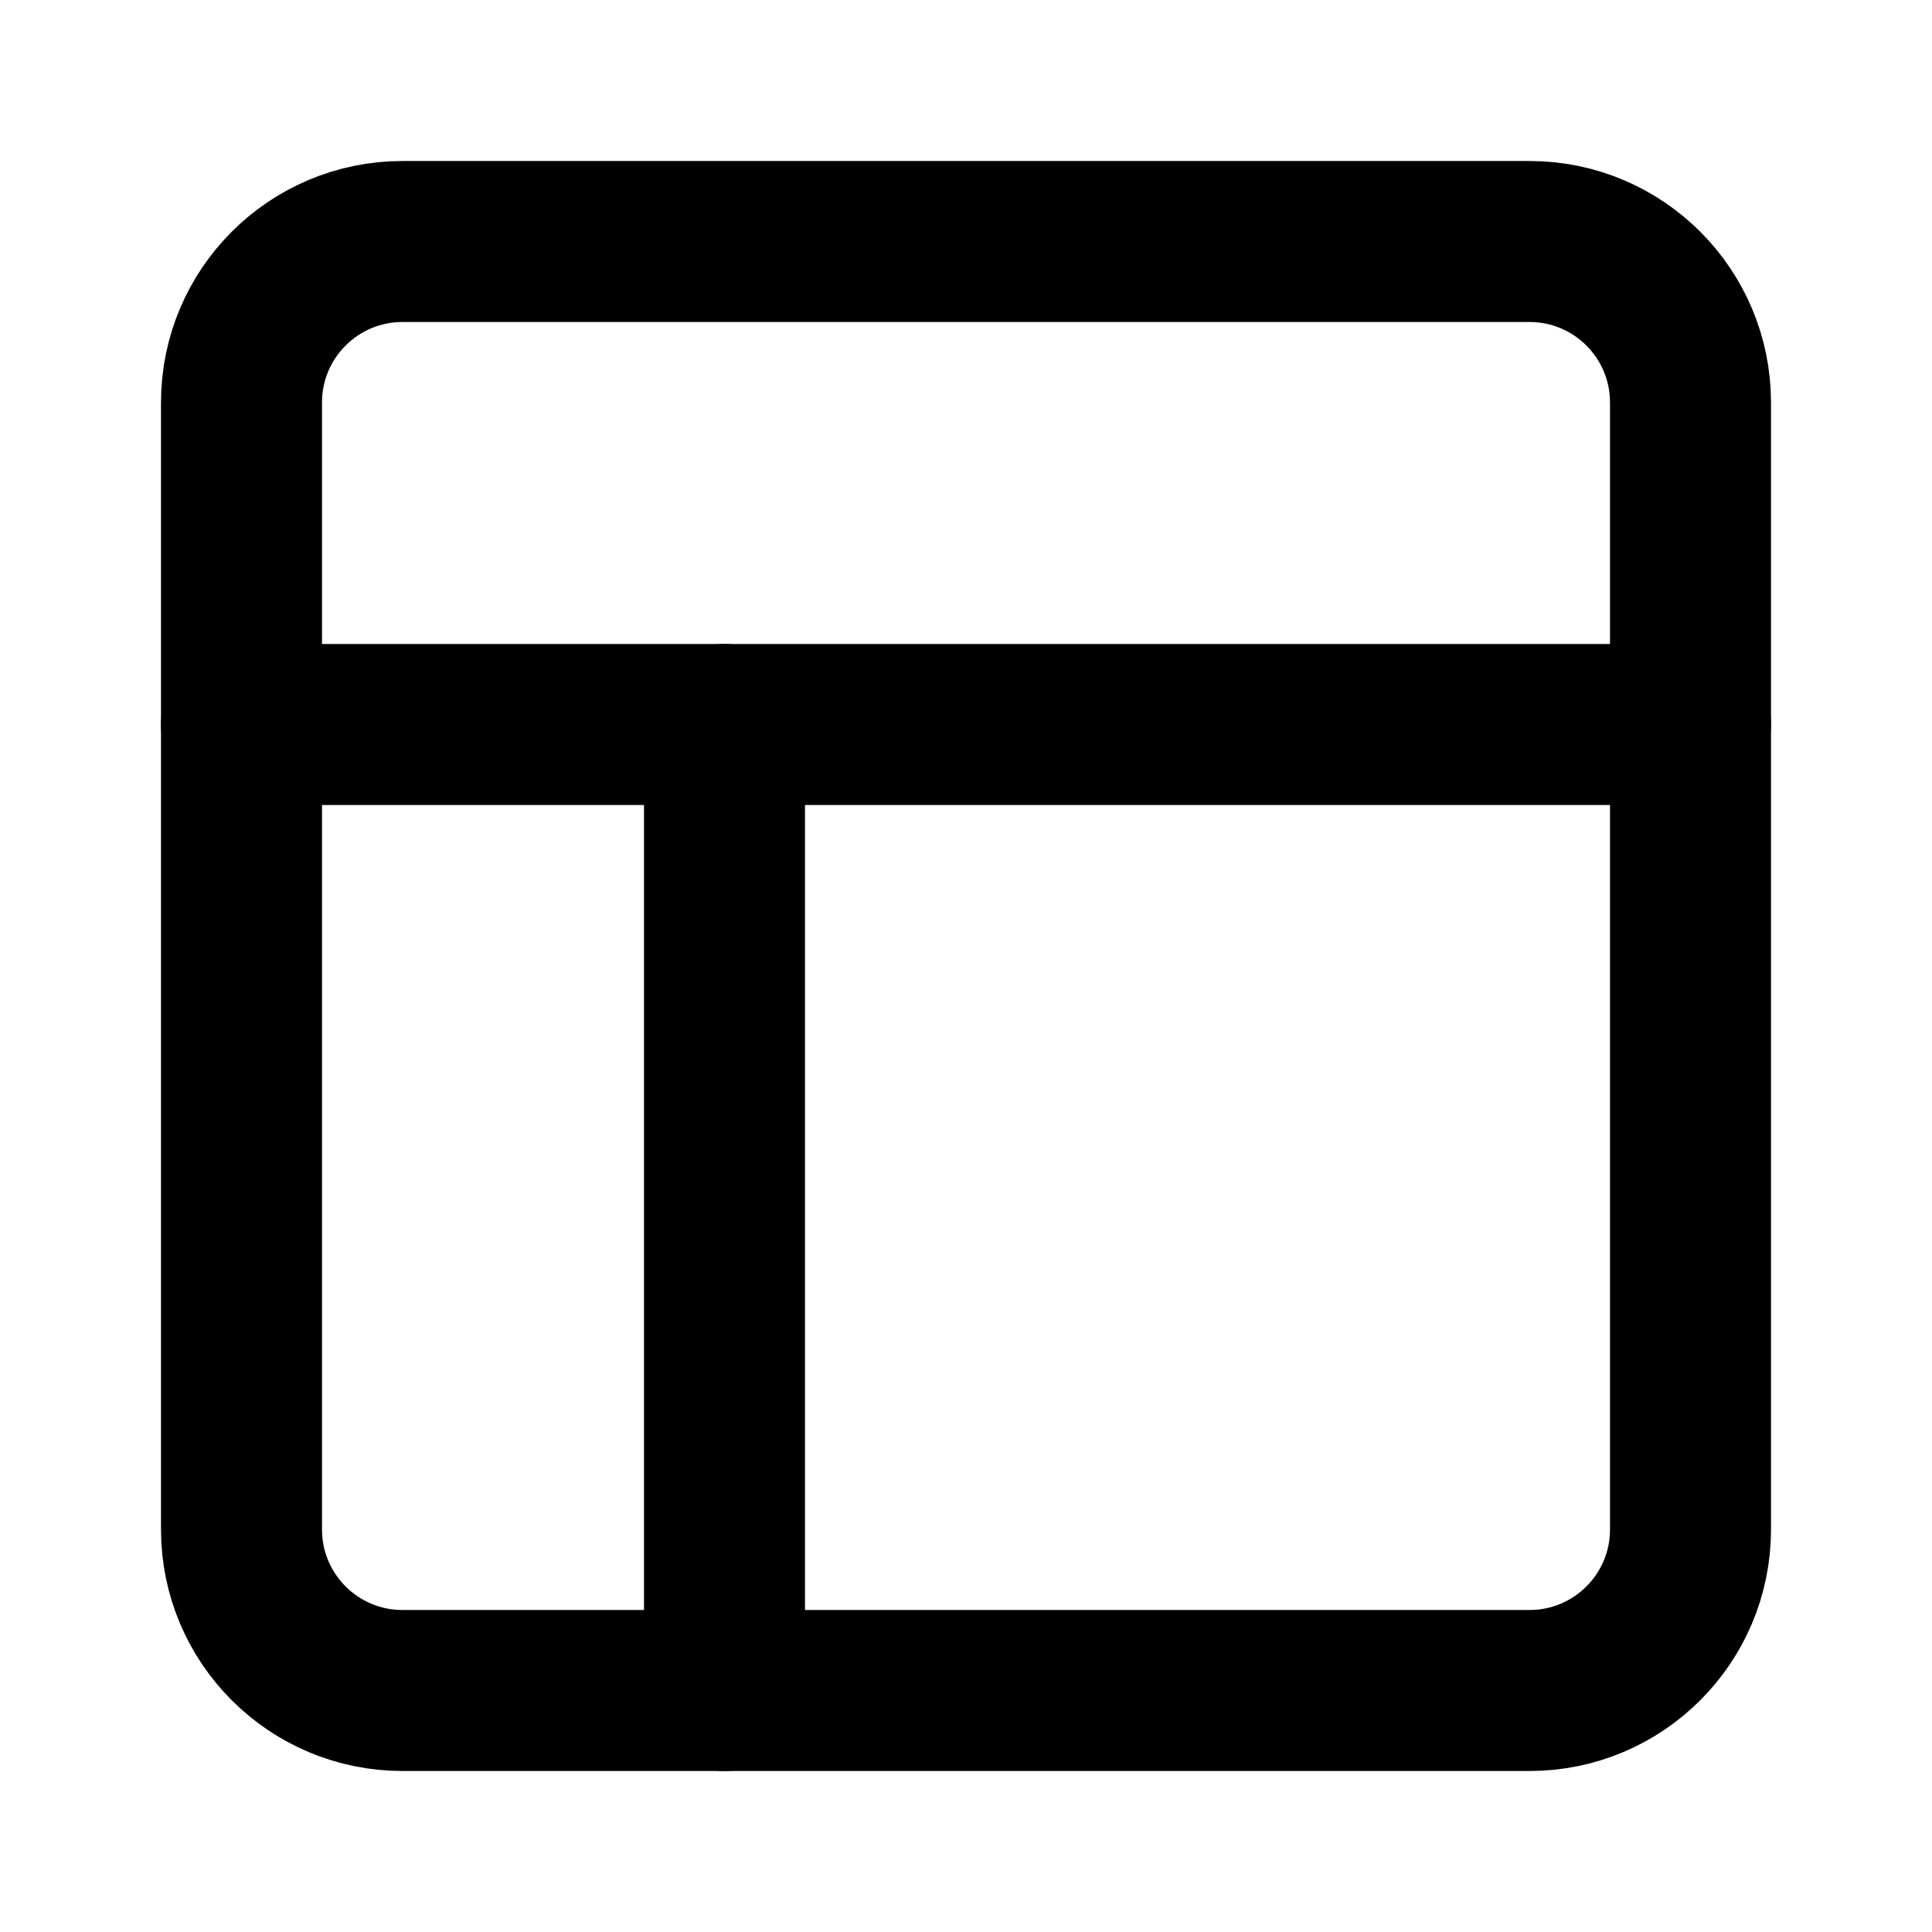
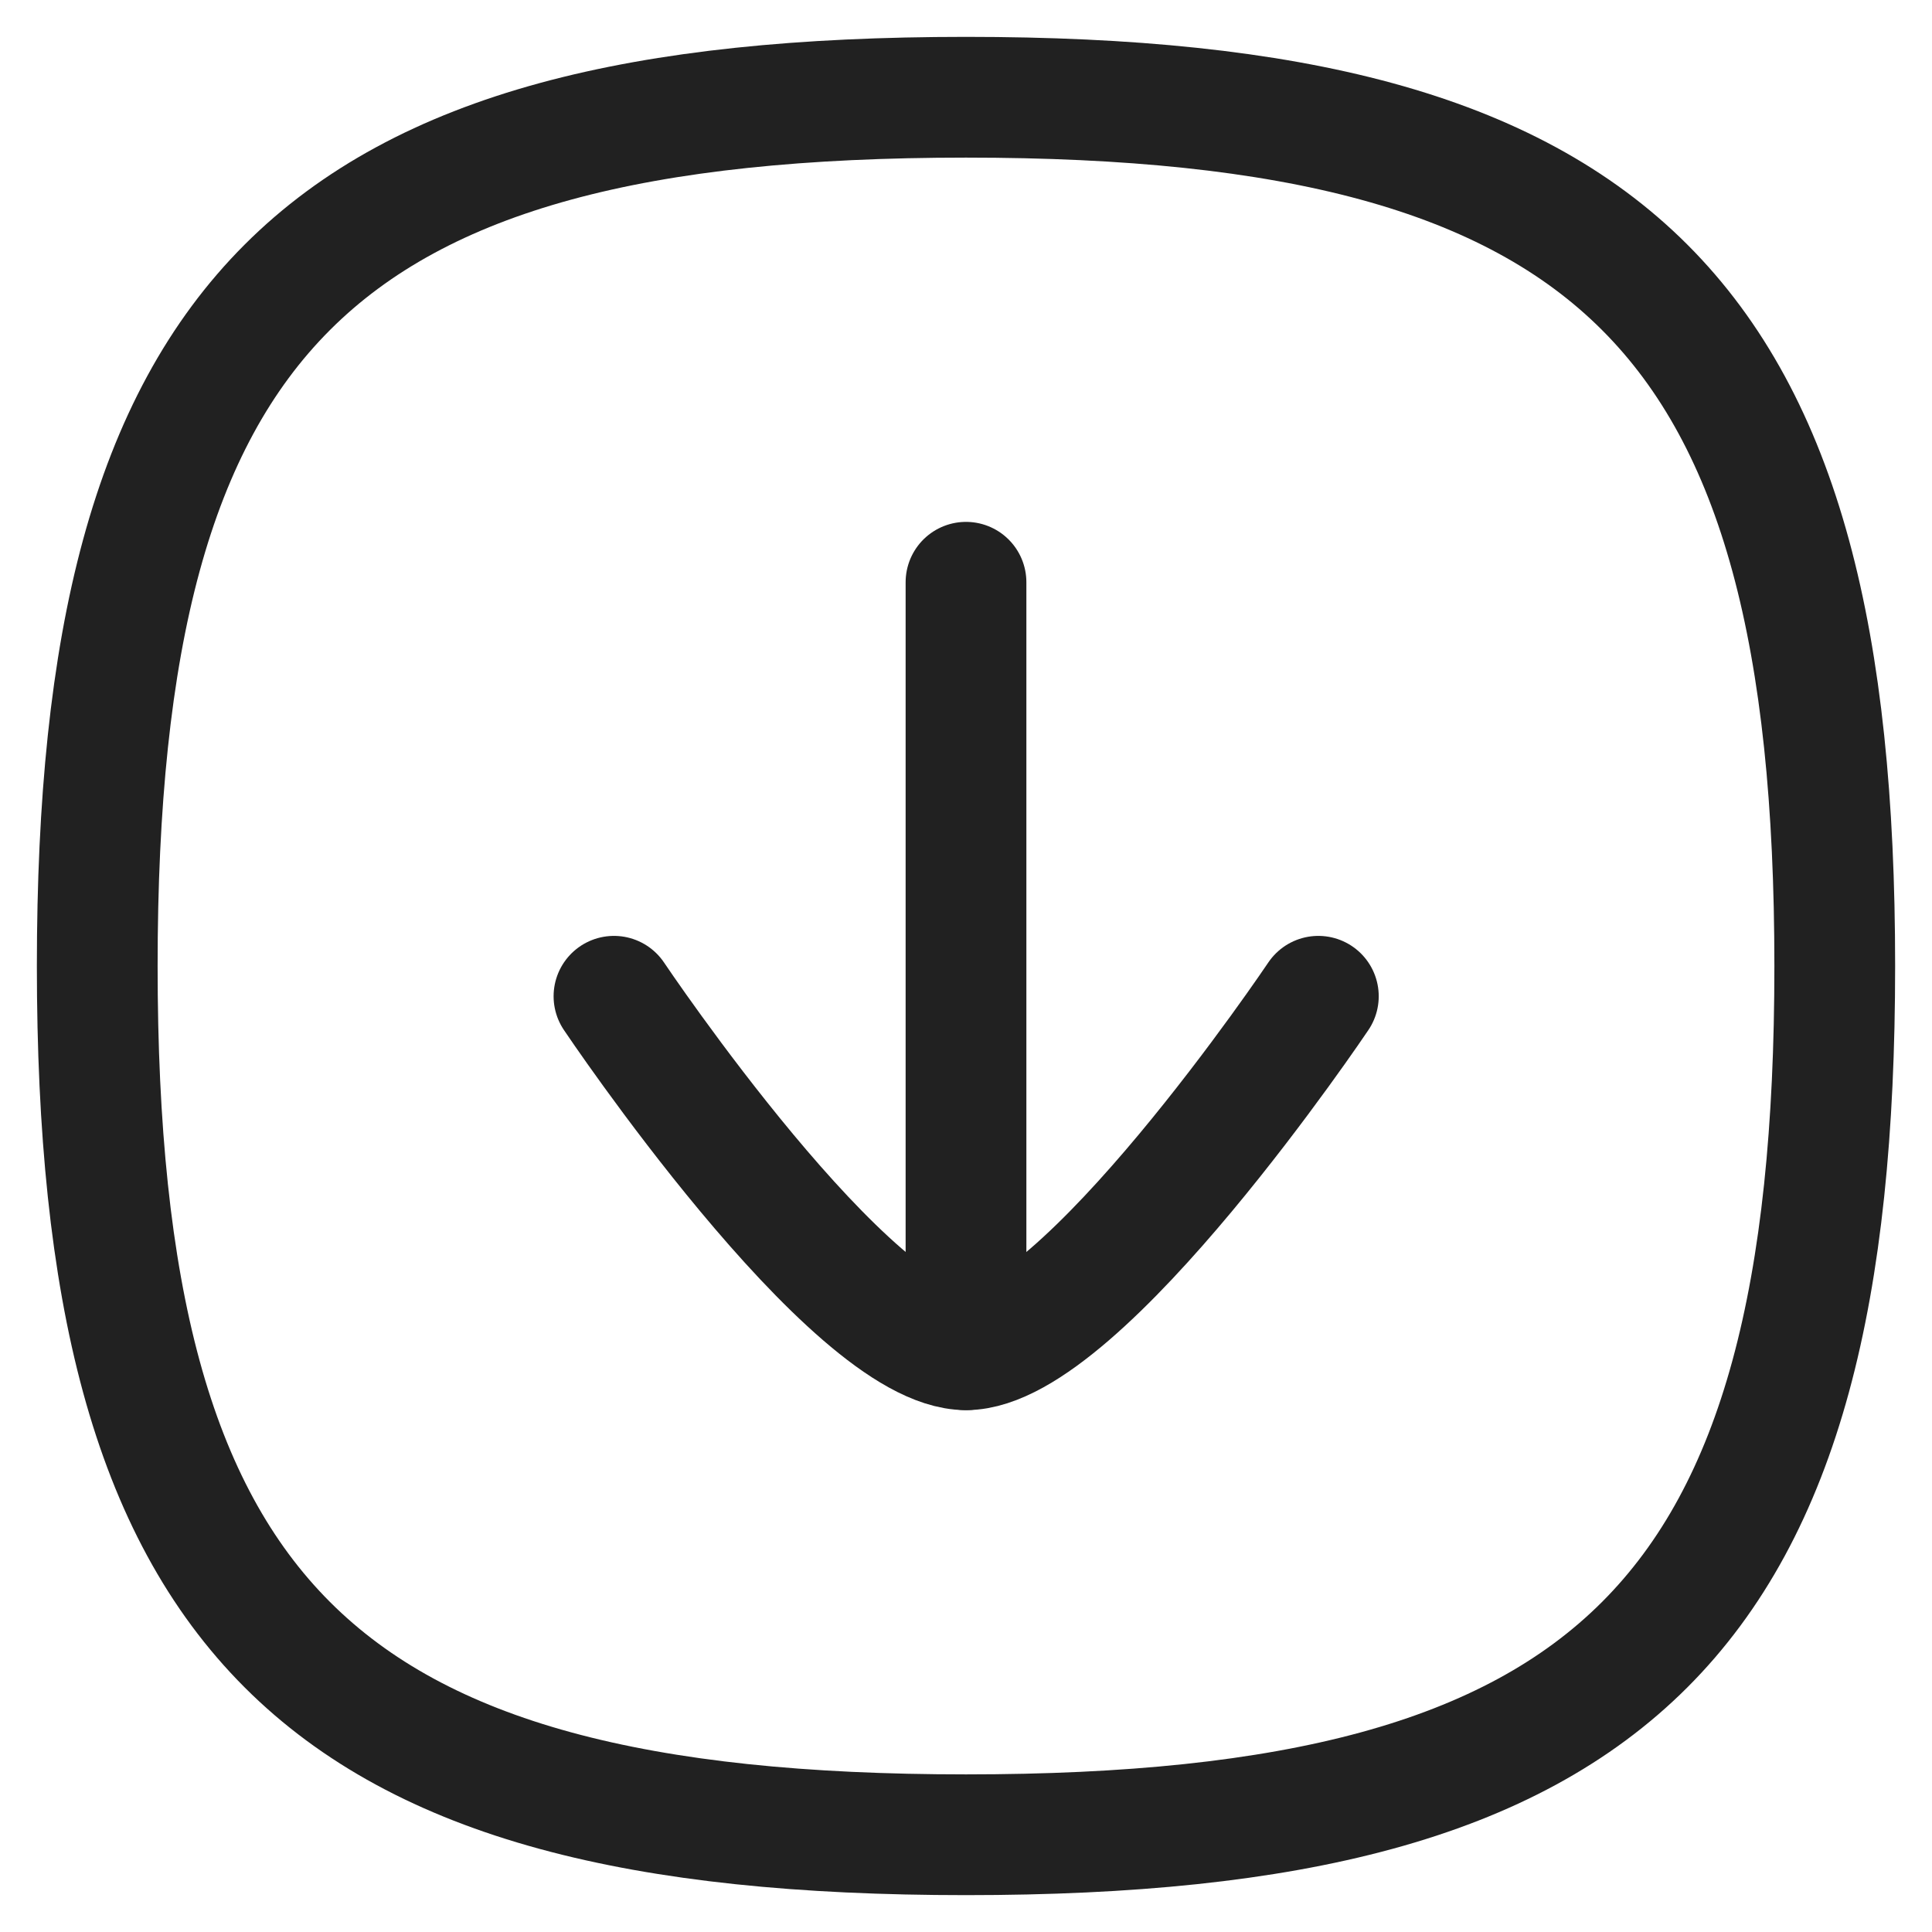
- <svg xmlns="http://www.w3.org/2000/svg" viewBox="0 0 24 24" fill="none" stroke="currentColor" stroke-width="2" stroke-linecap="round" stroke-linejoin="round">
-   <rect x="3" y="3" width="18" height="18" rx="2" ry="2" />
-   <line x1="3" y1="9" x2="21" y2="9" />
-   <line x1="9" y1="21" x2="9" y2="9" />
+ <svg xmlns="http://www.w3.org/2000/svg" width="24" height="24" viewBox="0 0 24 24" fill="none">
+   <path d="M12 16.767V7.233" stroke="#212121" stroke-width="1.5" stroke-linecap="round" stroke-linejoin="round" />
+   <path d="M16.377 12.376C16.377 12.376 13.428 16.767 12 16.767C10.572 16.767 7.627 12.376 7.627 12.376" stroke="#212121" stroke-width="1.5" stroke-linecap="round" stroke-linejoin="round" />
+   <path fill-rule="evenodd" clip-rule="evenodd" d="M1.208 12C1.208 20.093 3.907 22.792 12 22.792C20.093 22.792 22.792 20.093 22.792 12C22.792 3.907 20.093 1.208 12 1.208C3.907 1.208 1.208 3.907 1.208 12Z" stroke="#212121" stroke-width="1.5" stroke-linecap="round" stroke-linejoin="round" />
</svg>
